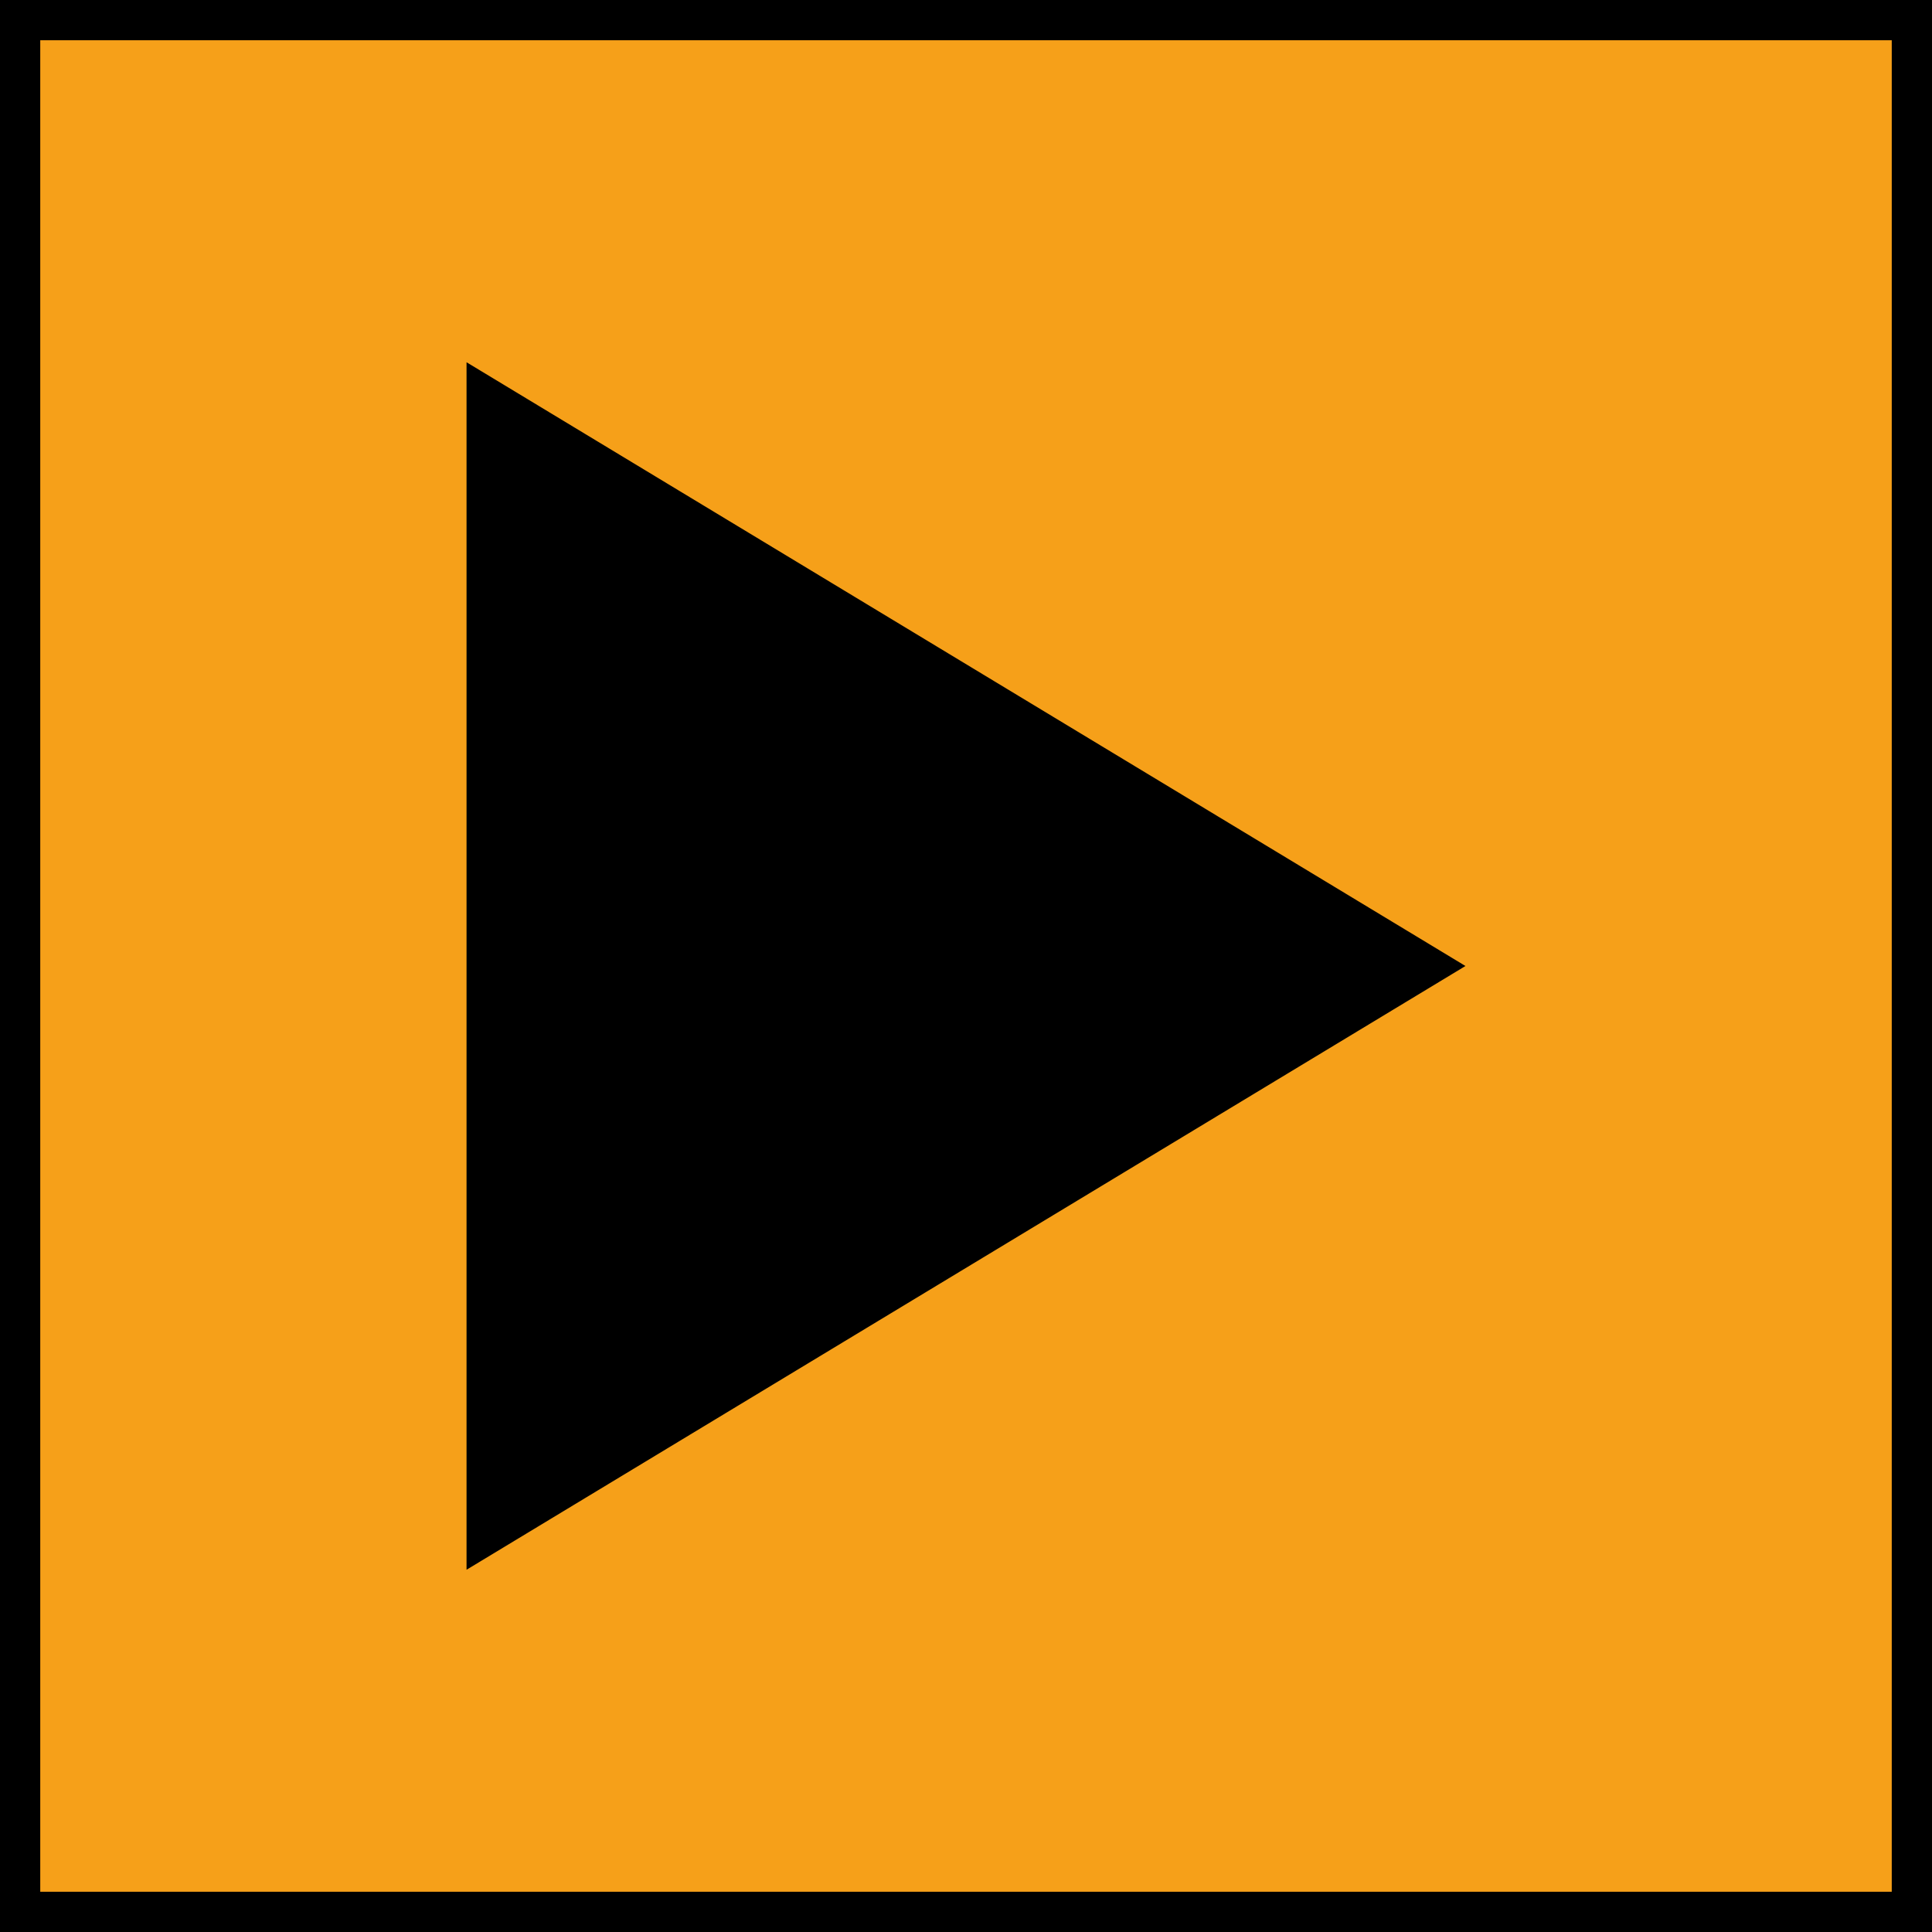
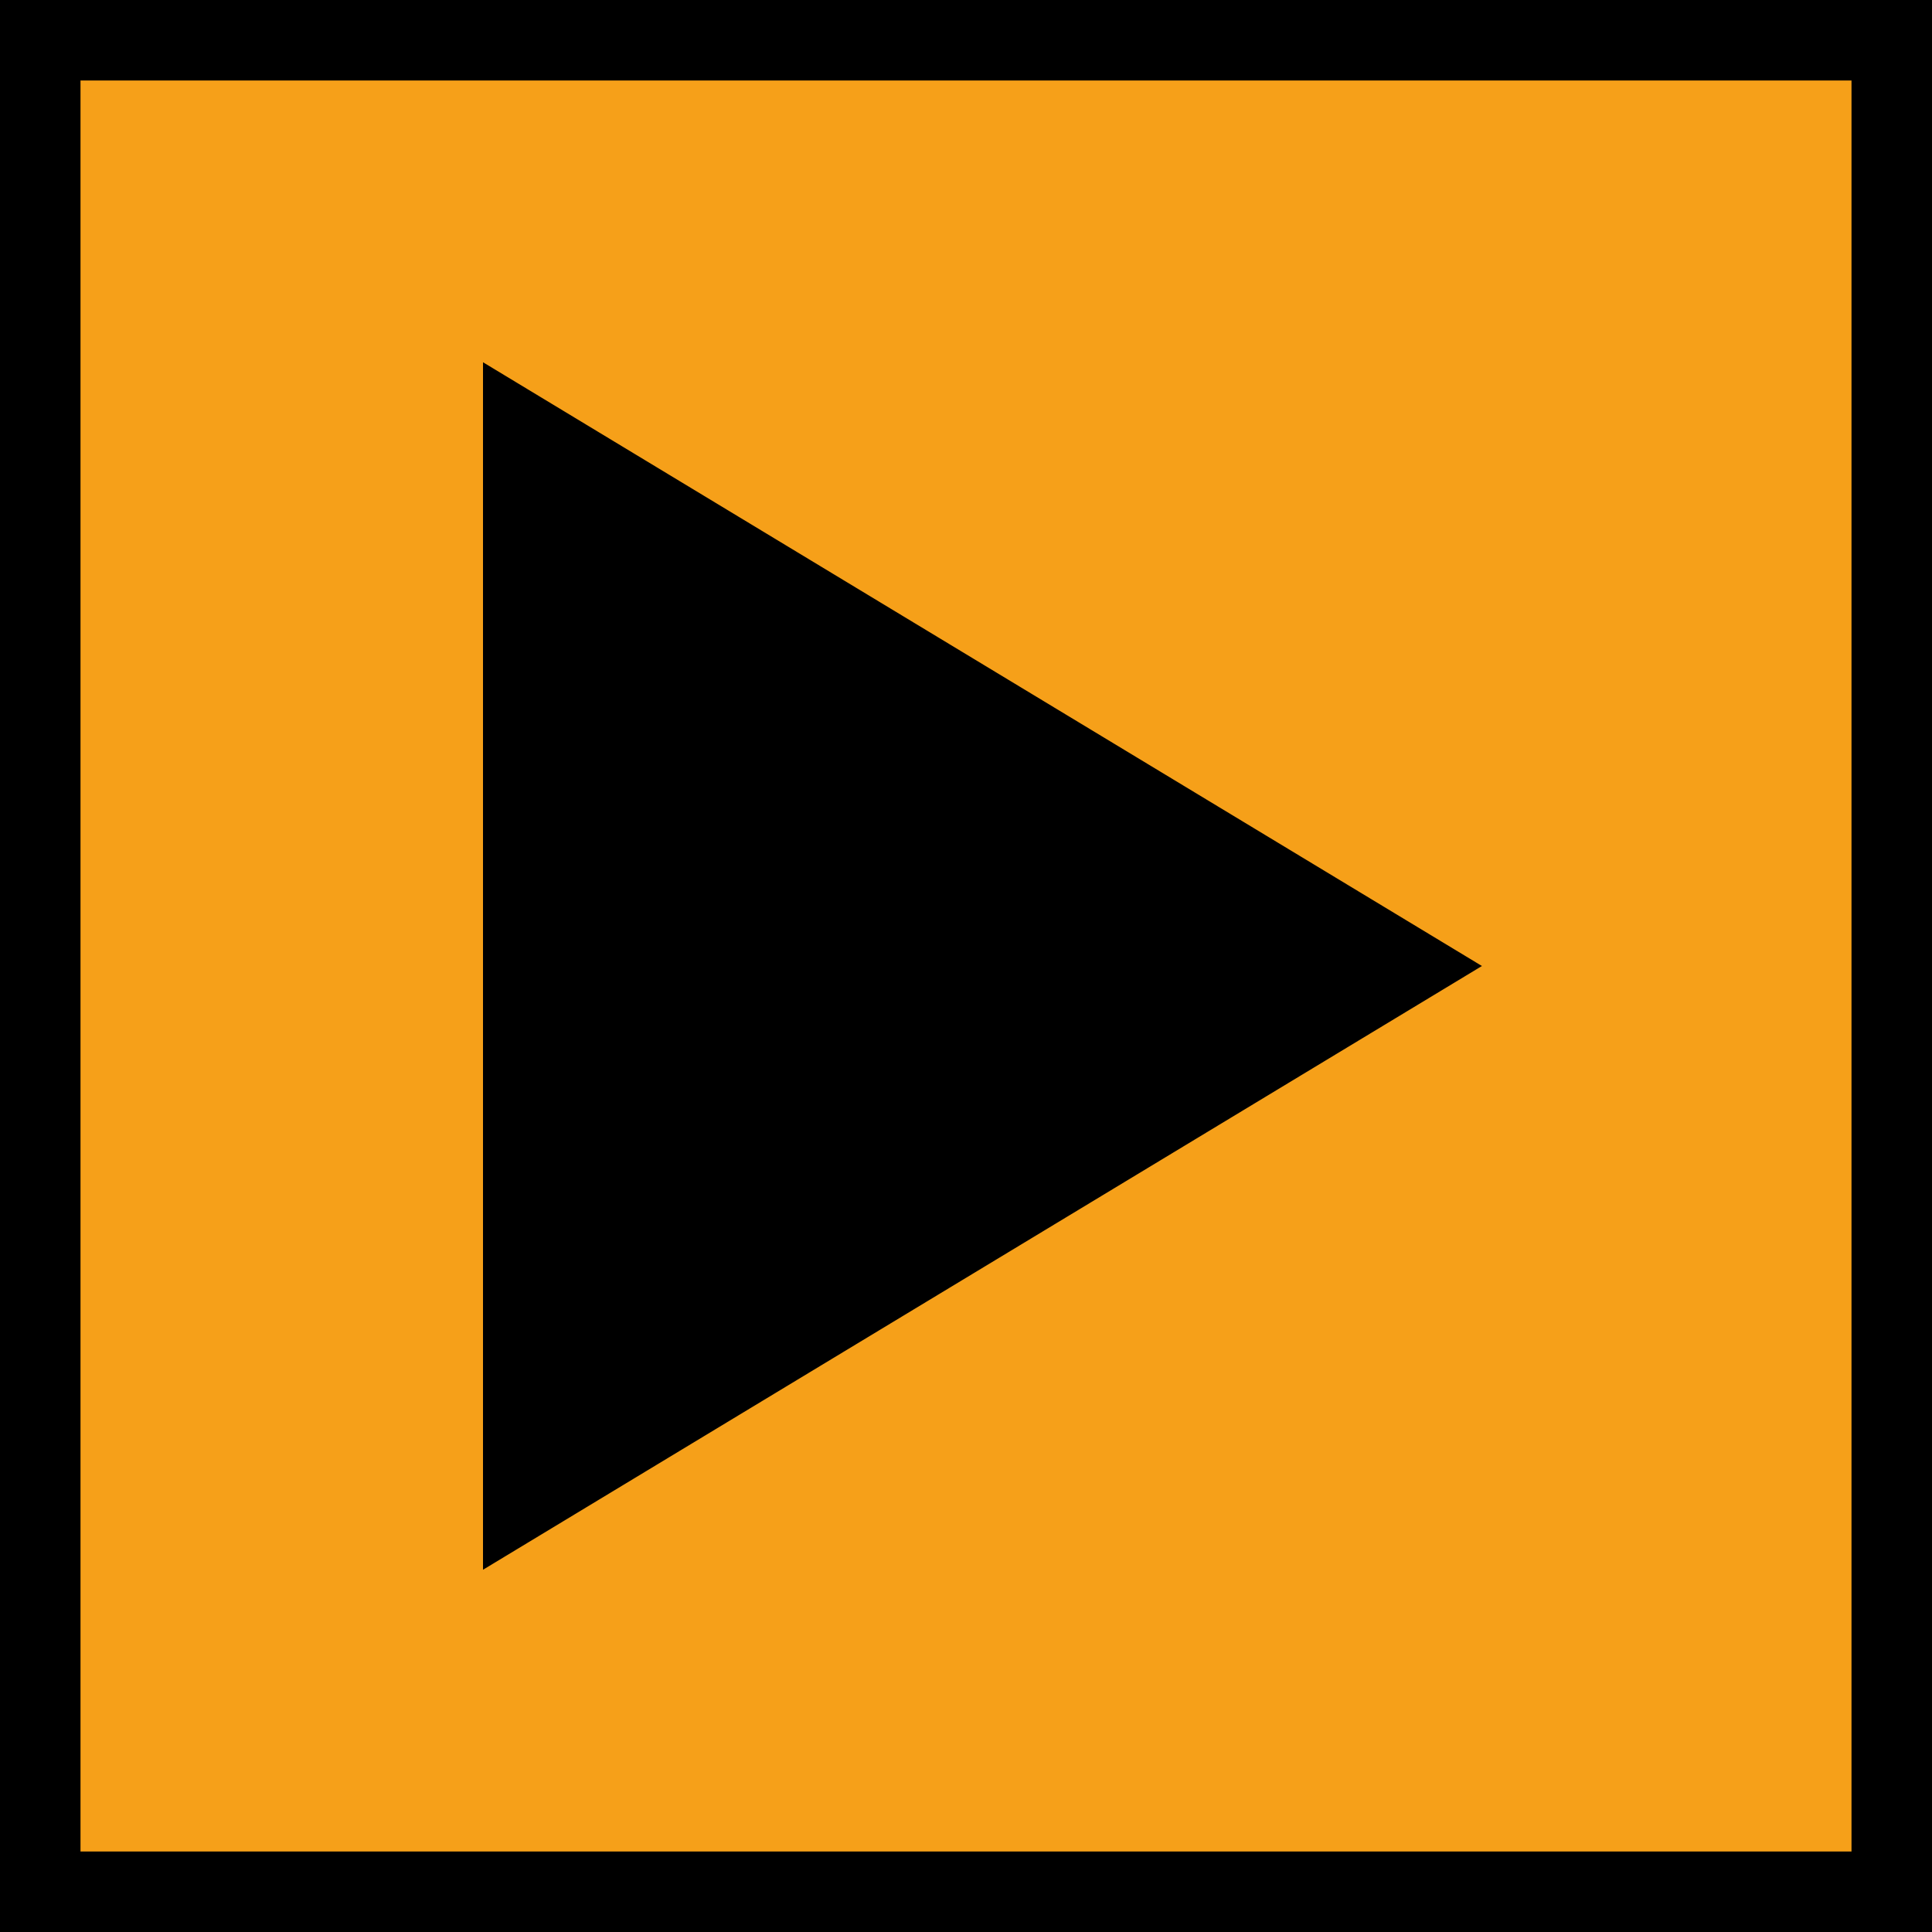
- <svg xmlns="http://www.w3.org/2000/svg" version="1.1" id="Calque_1" x="0px" y="0px" viewBox="0 0 48 48" xml:space="preserve" width="48" height="48">
+ <svg xmlns="http://www.w3.org/2000/svg" height="24" width="24" xml:space="preserve" viewBox="0 0 24 24" y="0px" x="0px" id="Calque_1" version="1.1">
  <defs id="defs15" />
-   <style type="text/css" id="style2">
+   <style id="style2" type="text/css">
	.st0{display:none;fill:#3D3D3D;}
	.st1{display:none;fill:#000100;}
	.st2{fill:#808080;}
</style>
-   <rect x="0.5" y="19.6" class="st0" width="27.9" height="27.9" id="rect6" style="display:none;fill:#3d3d3d" />
-   <path class="st1" d="M 28.9,48 H 0 V 19.1 H 28.9 Z M 1,47 H 27.9 V 20.1 H 1 Z" id="path8" style="display:none;fill:#000100" />
+   <rect style="display:none;fill:#3d3d3d" id="rect6" height="27.9" width="27.9" class="st0" y="19.6" x="0.5" />
+   <path style="display:none;fill:#000100" id="path8" d="M 28.9,48 H 0 V 19.1 H 28.9 Z M 1,47 H 27.9 V 20.1 H 1 Z" class="st1" />
  <g id="layer3">
-     <rect style="opacity:1;vector-effect:none;fill:#f6a019;fill-opacity:1;stroke:#000000;stroke-width:2;stroke-linecap:square;stroke-linejoin:miter;stroke-miterlimit:4;stroke-dasharray:none;stroke-dashoffset:0;stroke-opacity:1;paint-order:stroke fill markers" id="rect823" width="46" height="46" x="1" y="1" />
+     <rect y="0.5" x="0.5" height="23" width="23" id="rect823" style="opacity:1;vector-effect:none;fill:#f6a019;fill-opacity:1;stroke:#000000;stroke-width:1;stroke-linecap:square;stroke-linejoin:miter;stroke-miterlimit:4;stroke-dasharray:none;stroke-dashoffset:0;stroke-opacity:1;paint-order:fill markers stroke" />
  </g>
-   <g id="layer2" transform="translate(0,19.1)" style="display:none">
-     <rect style="display:inline;opacity:1;vector-effect:none;fill:#c6e3e0;fill-opacity:1;stroke:none;stroke-width:16.389;stroke-linecap:square;stroke-linejoin:miter;stroke-miterlimit:4;stroke-dasharray:none;stroke-dashoffset:0;stroke-opacity:1;paint-order:stroke fill markers" id="rect22" width="40" height="40" x="4" y="-15.1" />
+   <g style="display:none" transform="translate(0,19.1)" id="layer2">
+     <rect y="-15.1" x="4" height="40" width="40" id="rect22" style="display:inline;opacity:1;vector-effect:none;fill:#c6e3e0;fill-opacity:1;stroke:none;stroke-width:16.389;stroke-linecap:square;stroke-linejoin:miter;stroke-miterlimit:4;stroke-dasharray:none;stroke-dashoffset:0;stroke-opacity:1;paint-order:stroke fill markers" />
  </g>
-   <g id="layer1" style="display:inline" transform="translate(0,19.1)">
-     <path style="fill:#000000;fill-opacity:1;stroke:none;stroke-width:2.727" class="st2" d="M 11.591,-10.1 36.409,4.9 11.591,19.9 Z" id="path10" />
+   <g transform="translate(0,19.1)" style="display:inline" id="layer1">
+     <path id="path10" d="M 6,-14.6 18.409,-7.1 6,0.4 Z" class="st2" style="fill:#000000;fill-opacity:1;stroke:none;stroke-width:2.727" />
  </g>
</svg>
